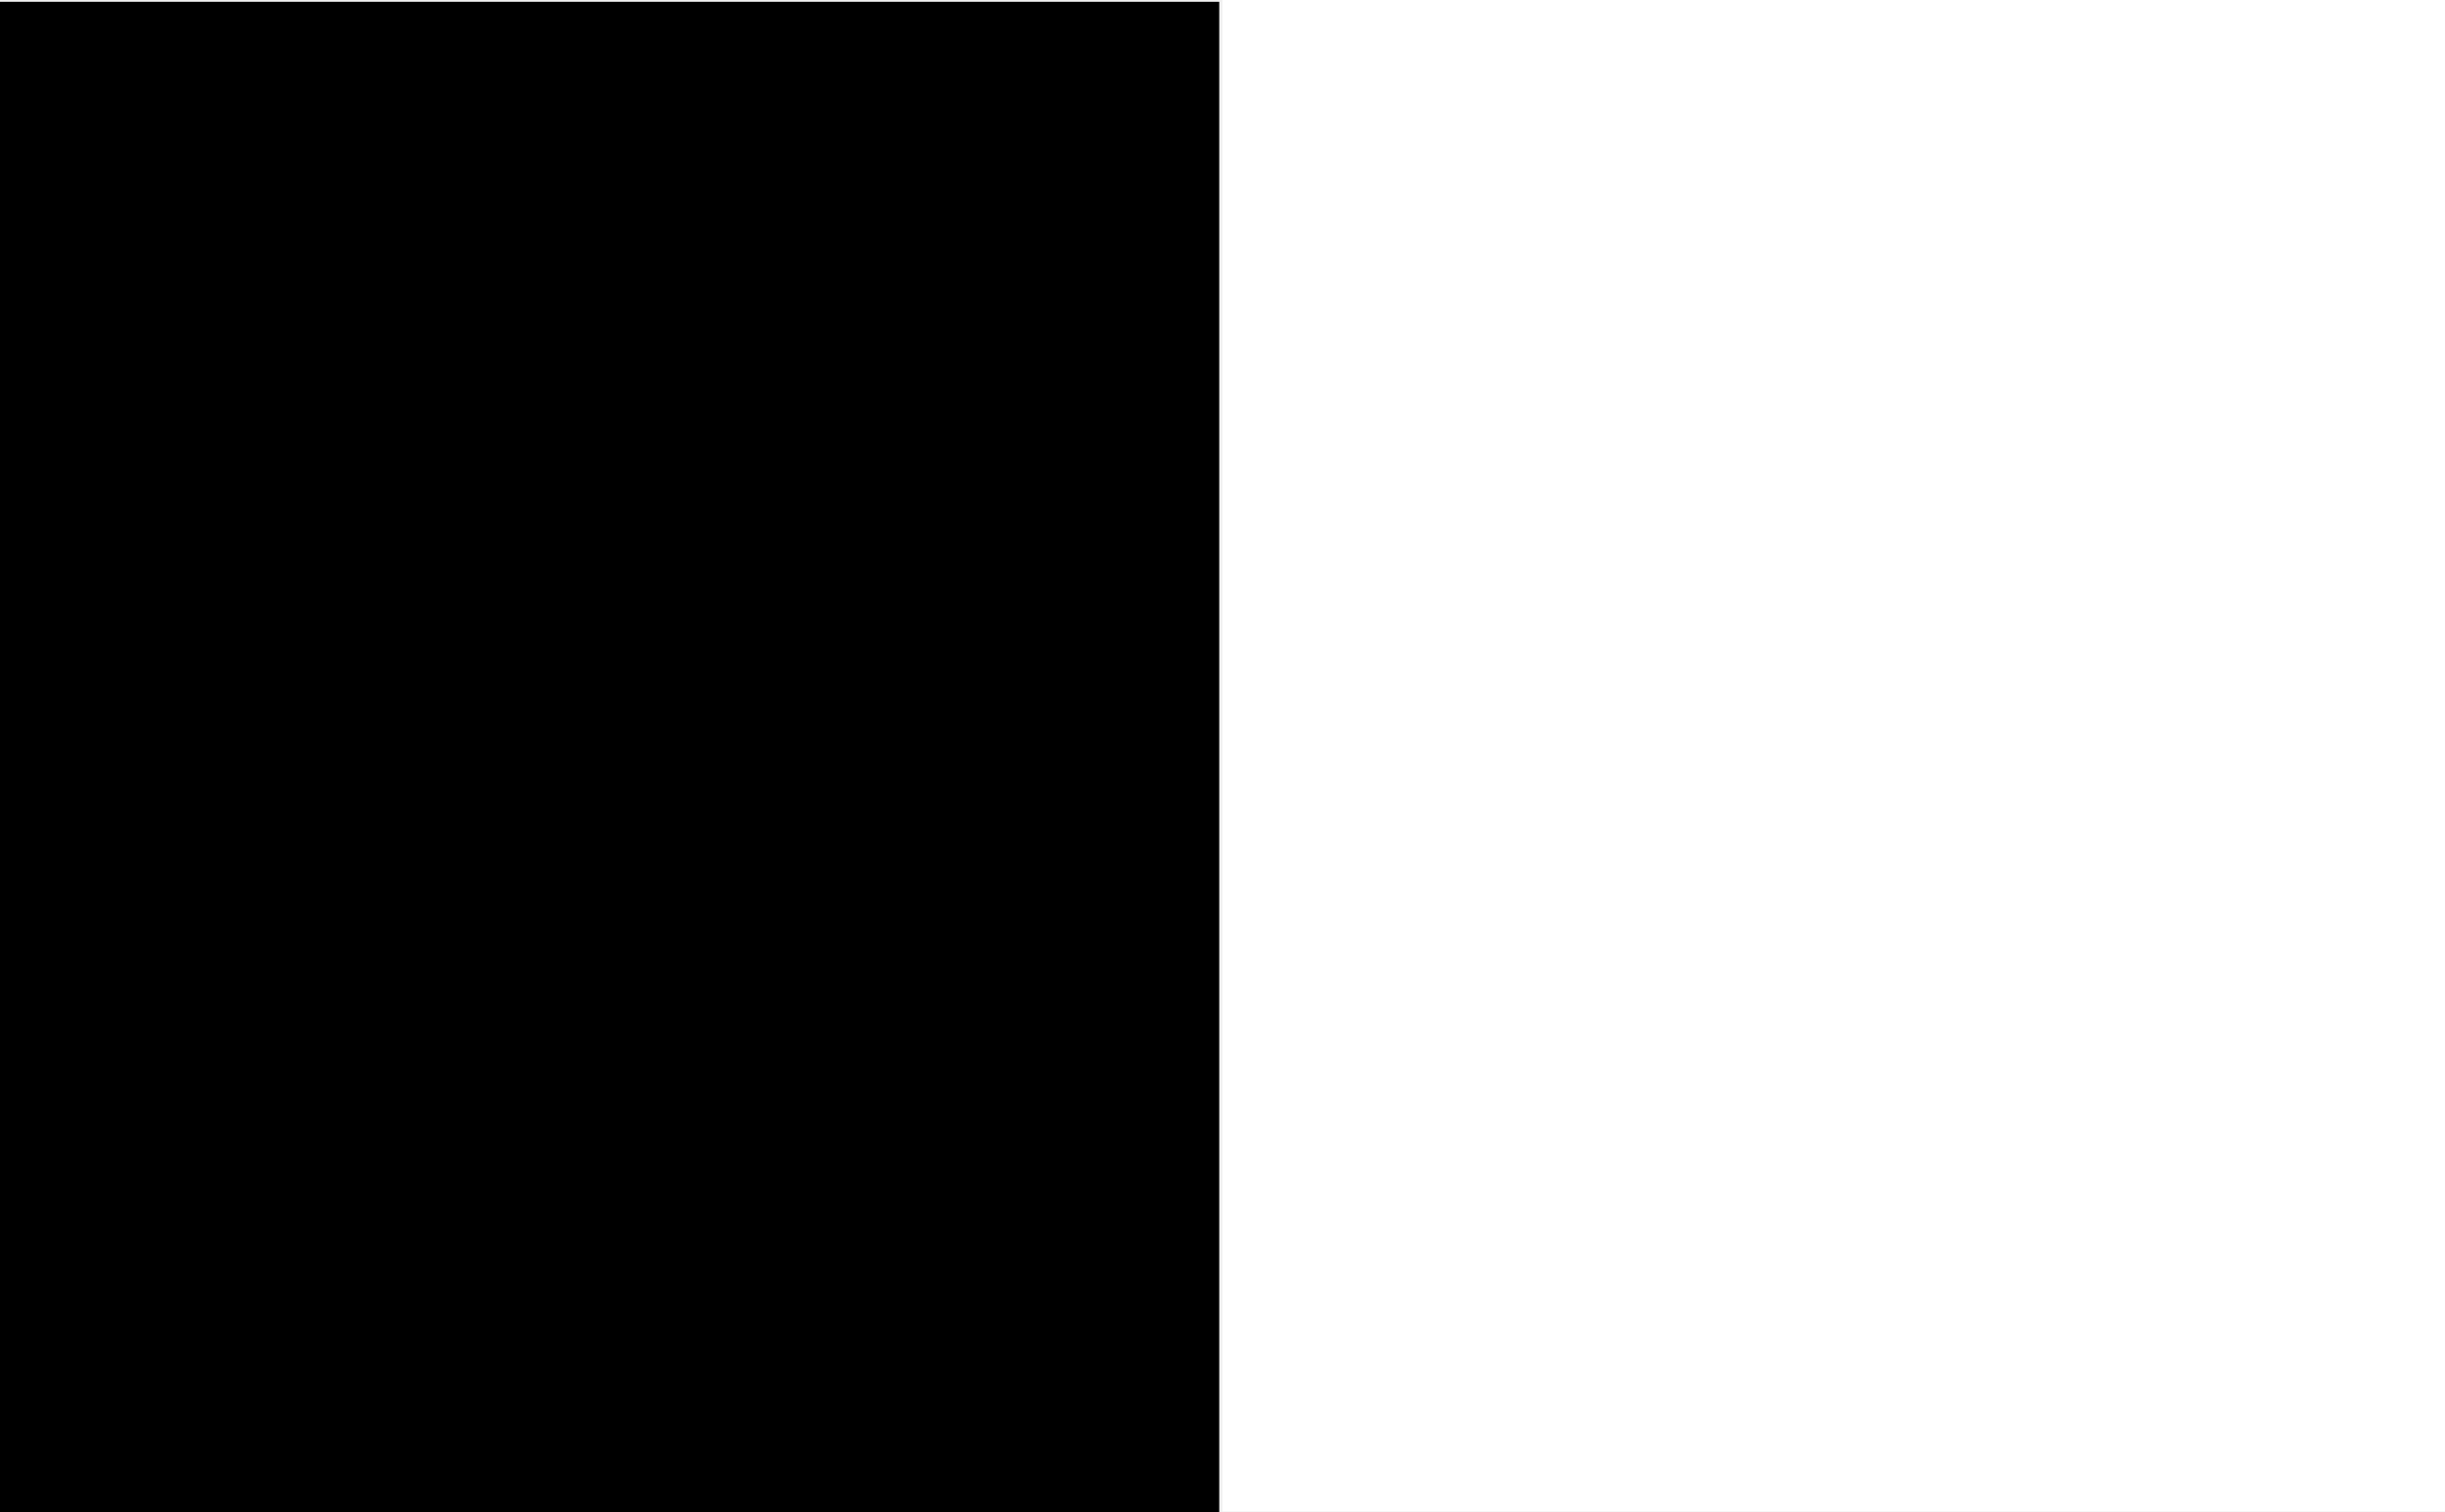
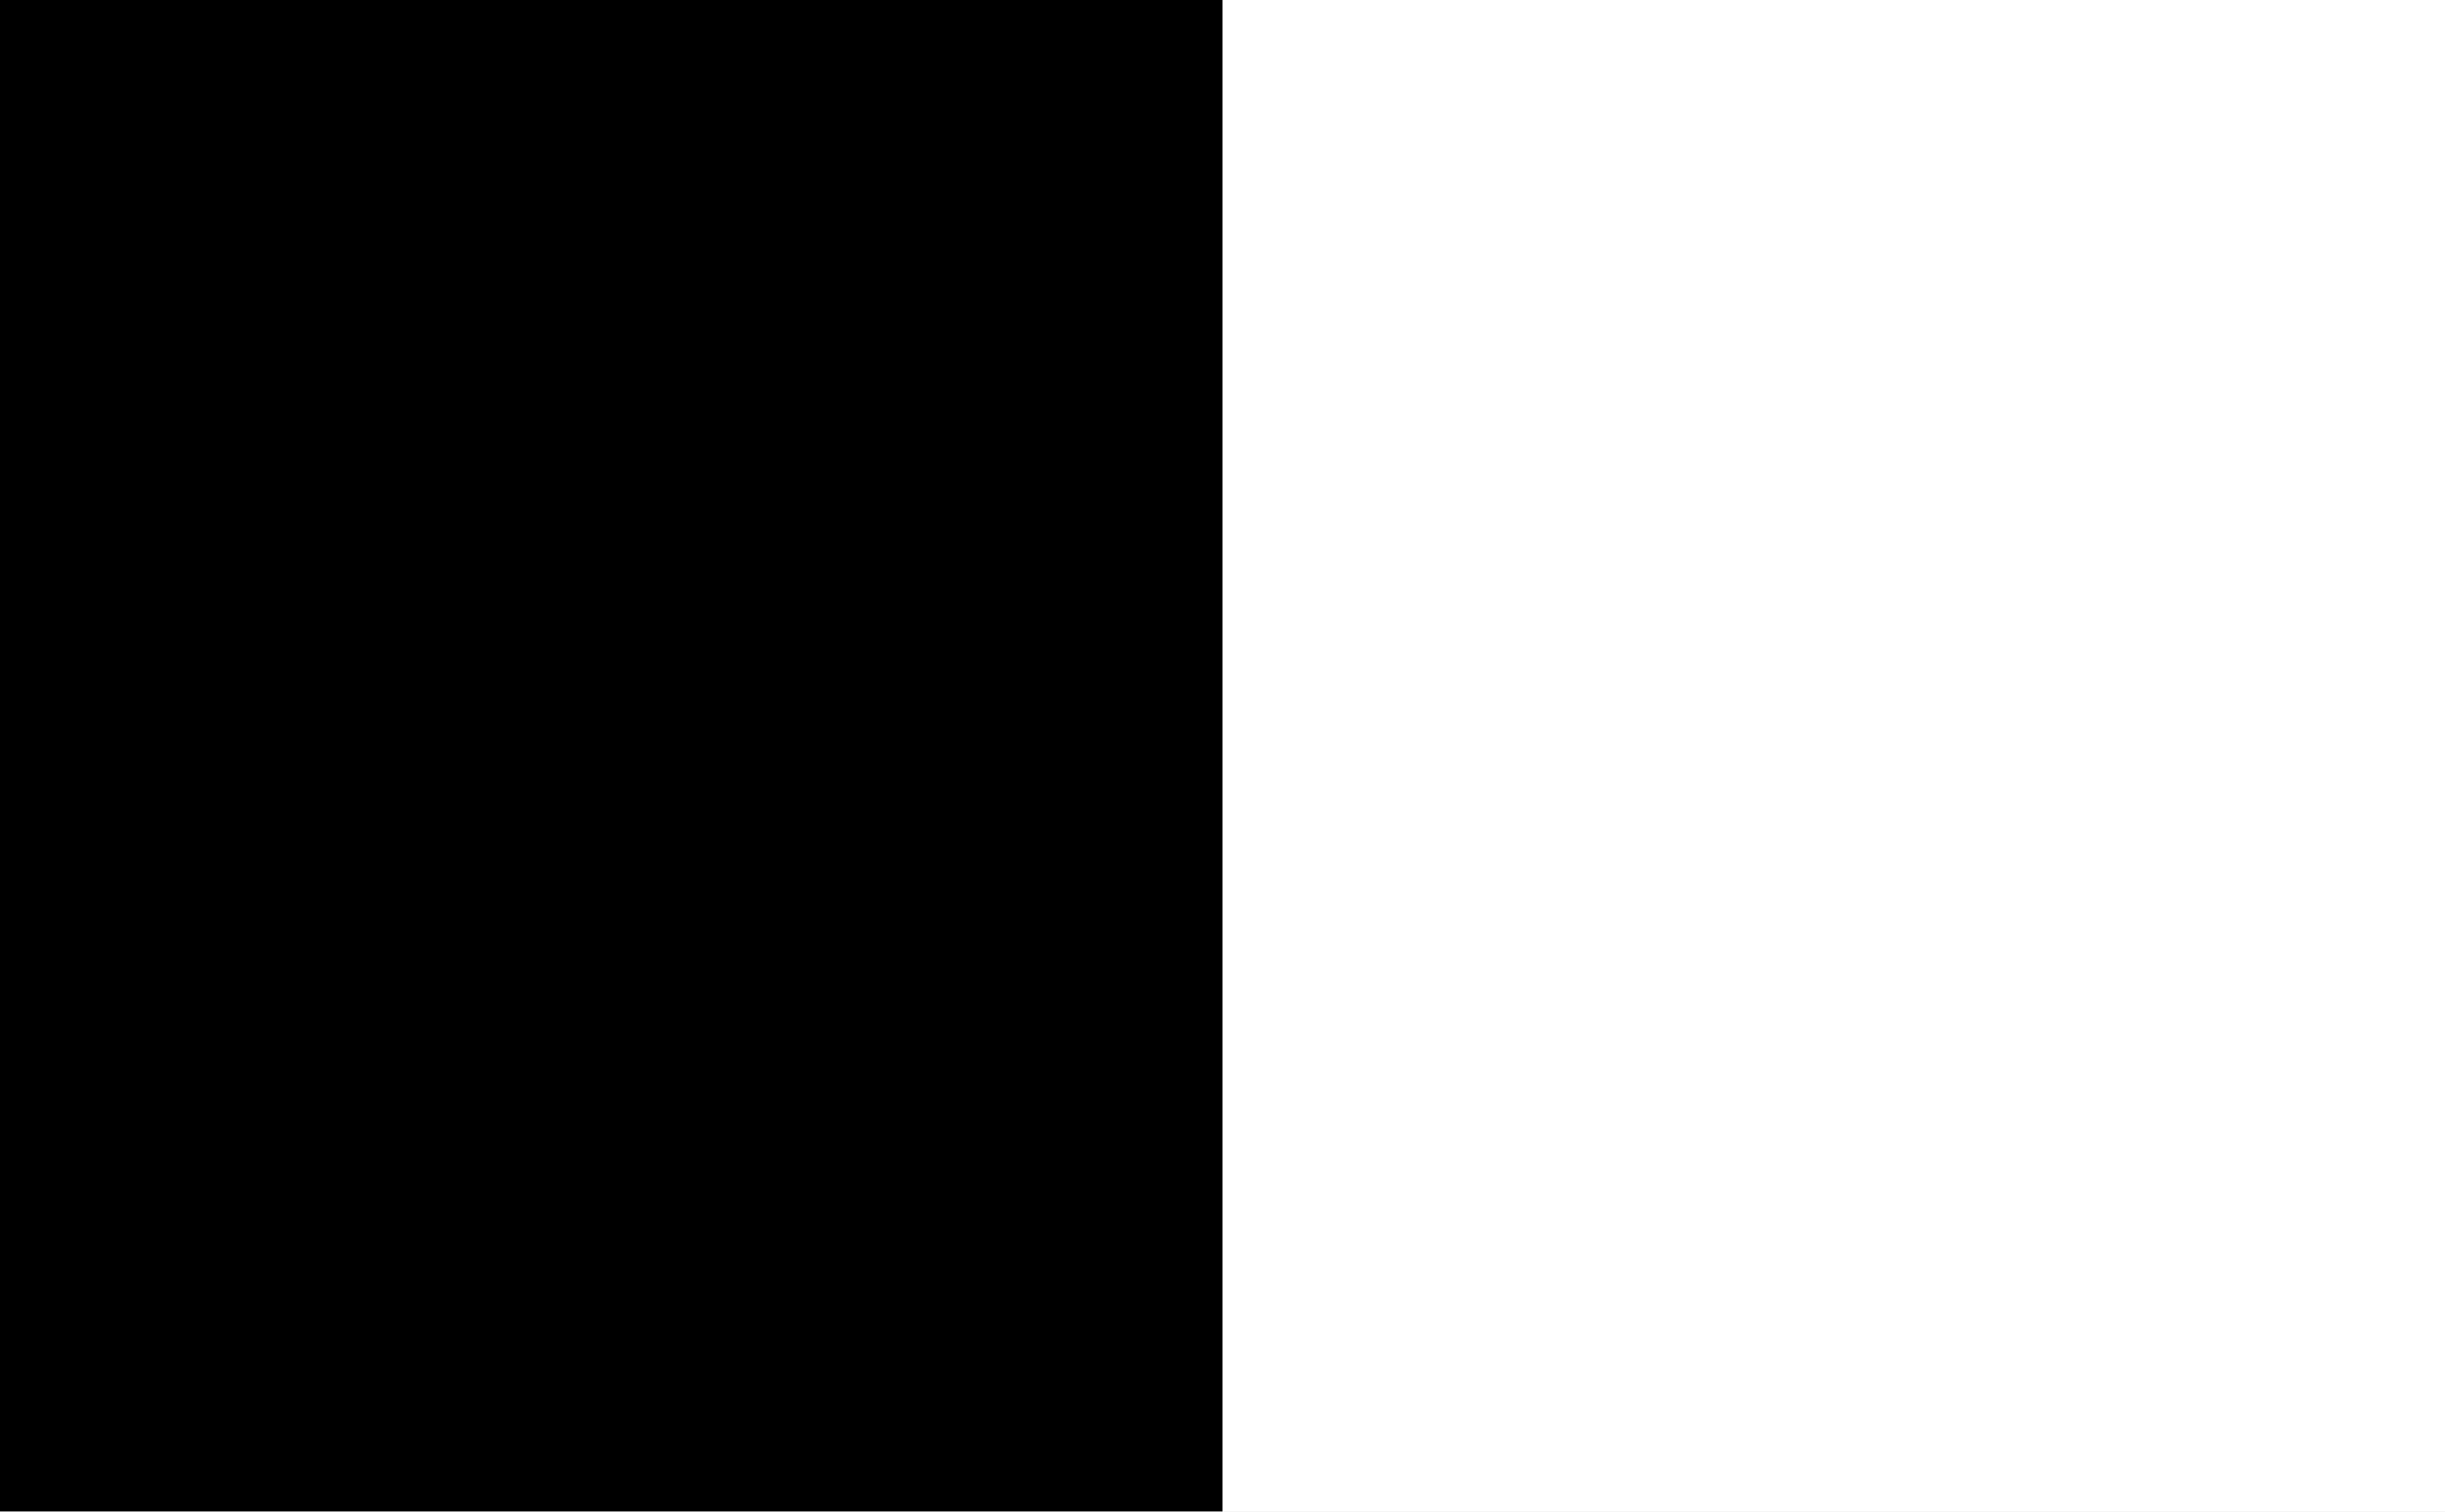
<svg xmlns="http://www.w3.org/2000/svg" width="1828" height="1130" id="svg2" version="1.1">
  <defs id="defs4" />
  <g id="layer1" transform="translate(0,77.63785)">
-     <rect style="fill:#000000;fill-opacity:1;stroke:none" id="rect2987" width="914" height="1130" x="-2.445" y="-76.303" />
+     <rect style="fill:#000000;fill-opacity:1;stroke:none" id="rect2987" width="914" height="1130" x="0" y="-77.638" />
    <rect style="fill:#ffffff;fill-opacity:1;stroke:none" id="rect2987-1" width="914" height="1130" x="914" y="-77.638" />
  </g>
</svg>
